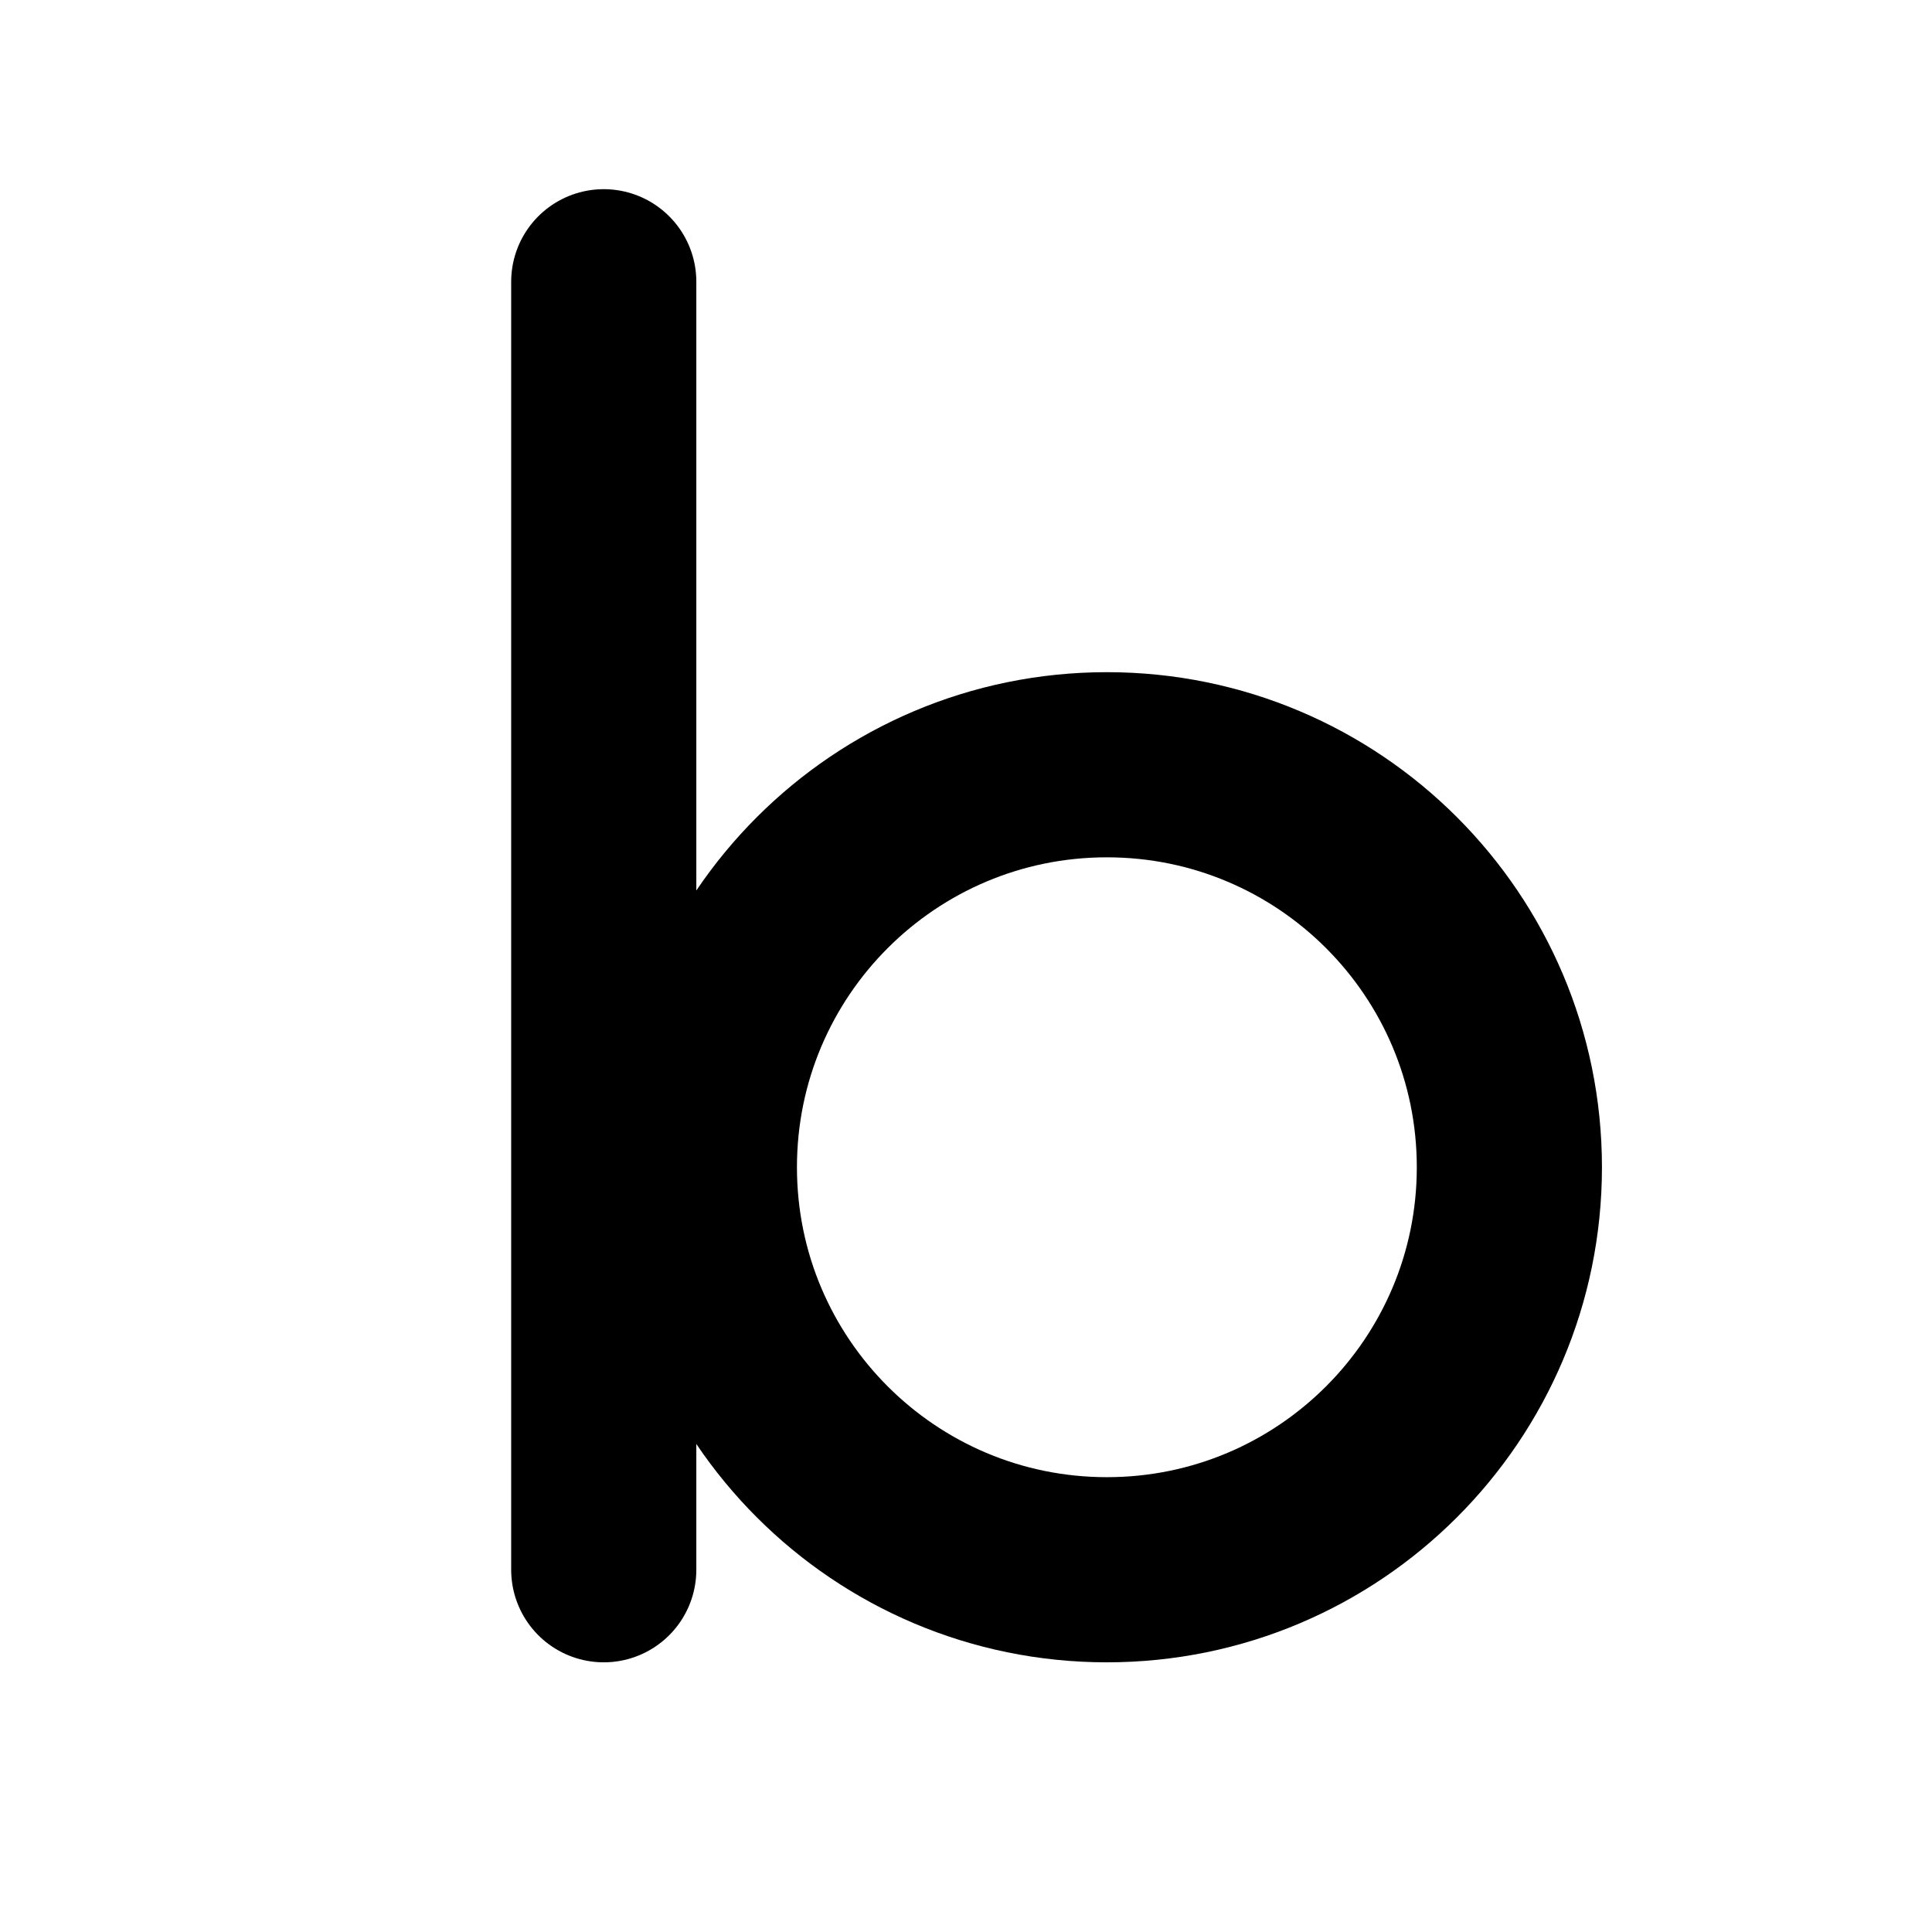
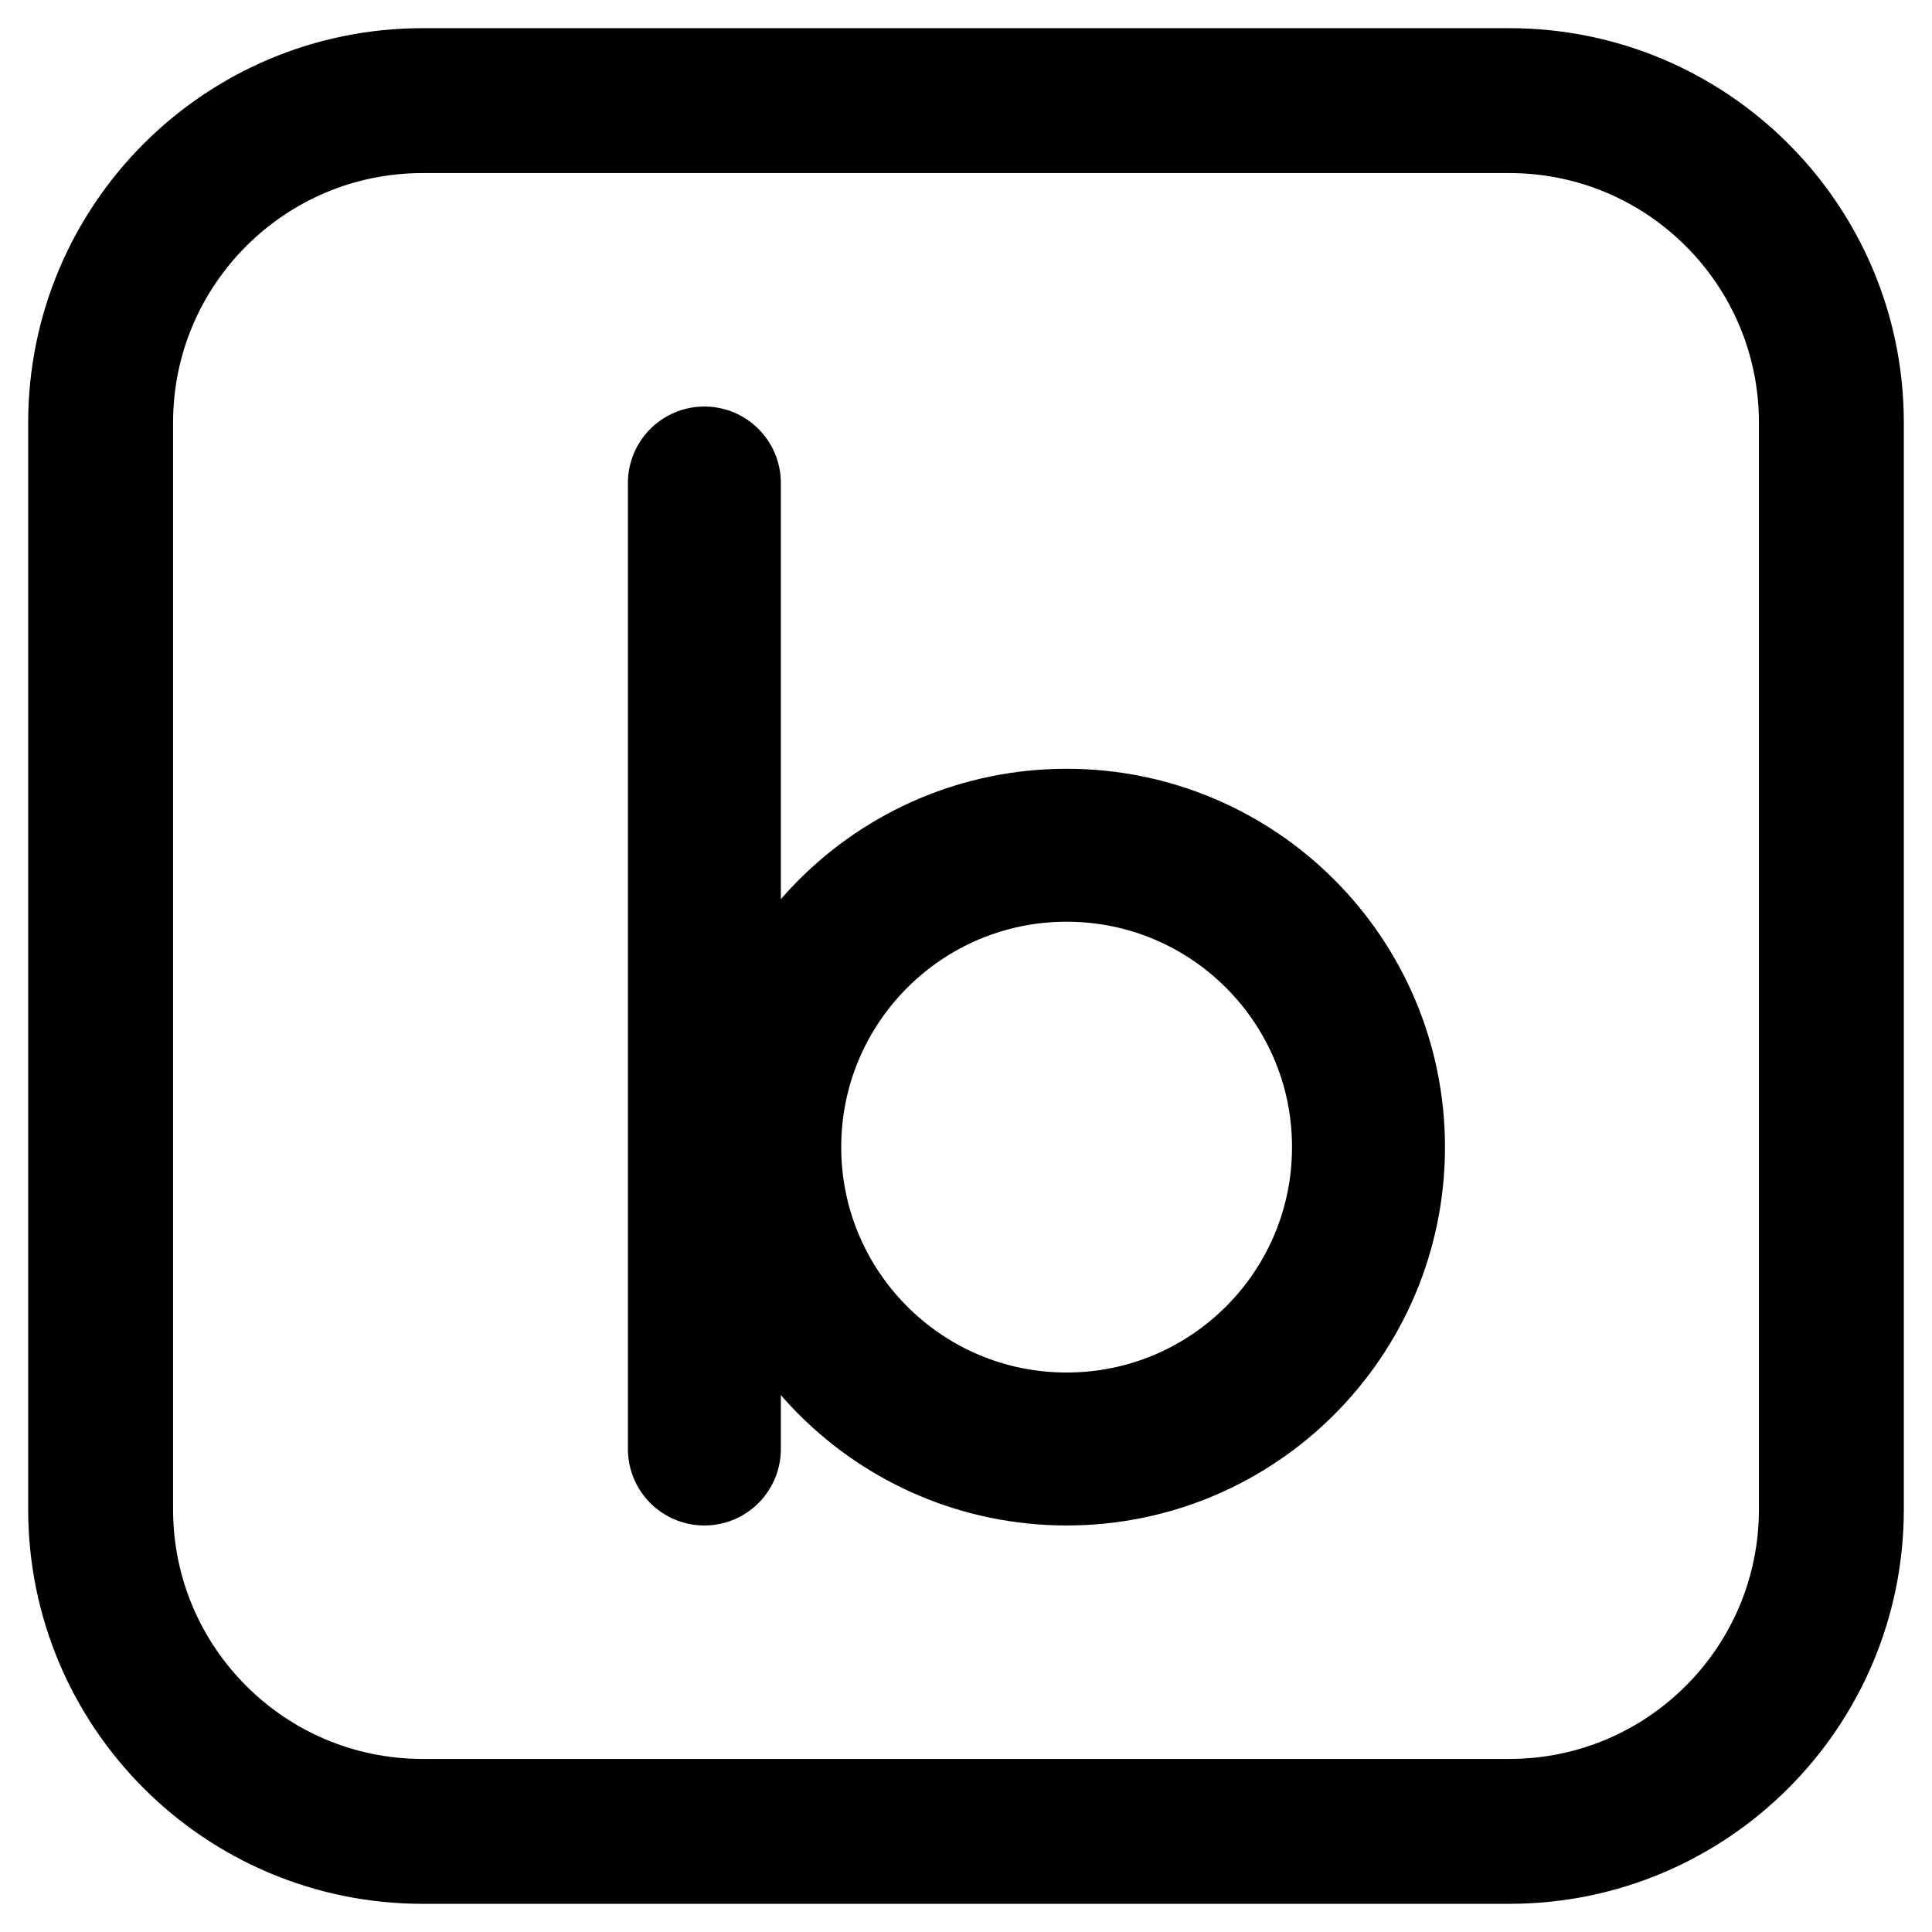
<svg xmlns="http://www.w3.org/2000/svg" viewBox="0 0 48 48" role="img" aria-label="bina">
-   <g fill="none" stroke="#000" stroke-width="4.6" stroke-linecap="round">
-     <path d="M15 7v32" />
-     <circle cx="27.5" cy="29" r="10" />
+   <rect x="2.5" y="2.5" width="43" height="43" rx="8" fill="none" stroke="#000" stroke-width="3.6" />
+   <g fill="none" stroke="#000" stroke-width="3.8" stroke-linecap="round">
+     <path d="M17.5 12v24" />
+     <circle cx="26.5" cy="28.5" r="7.5" />
  </g>
</svg>
